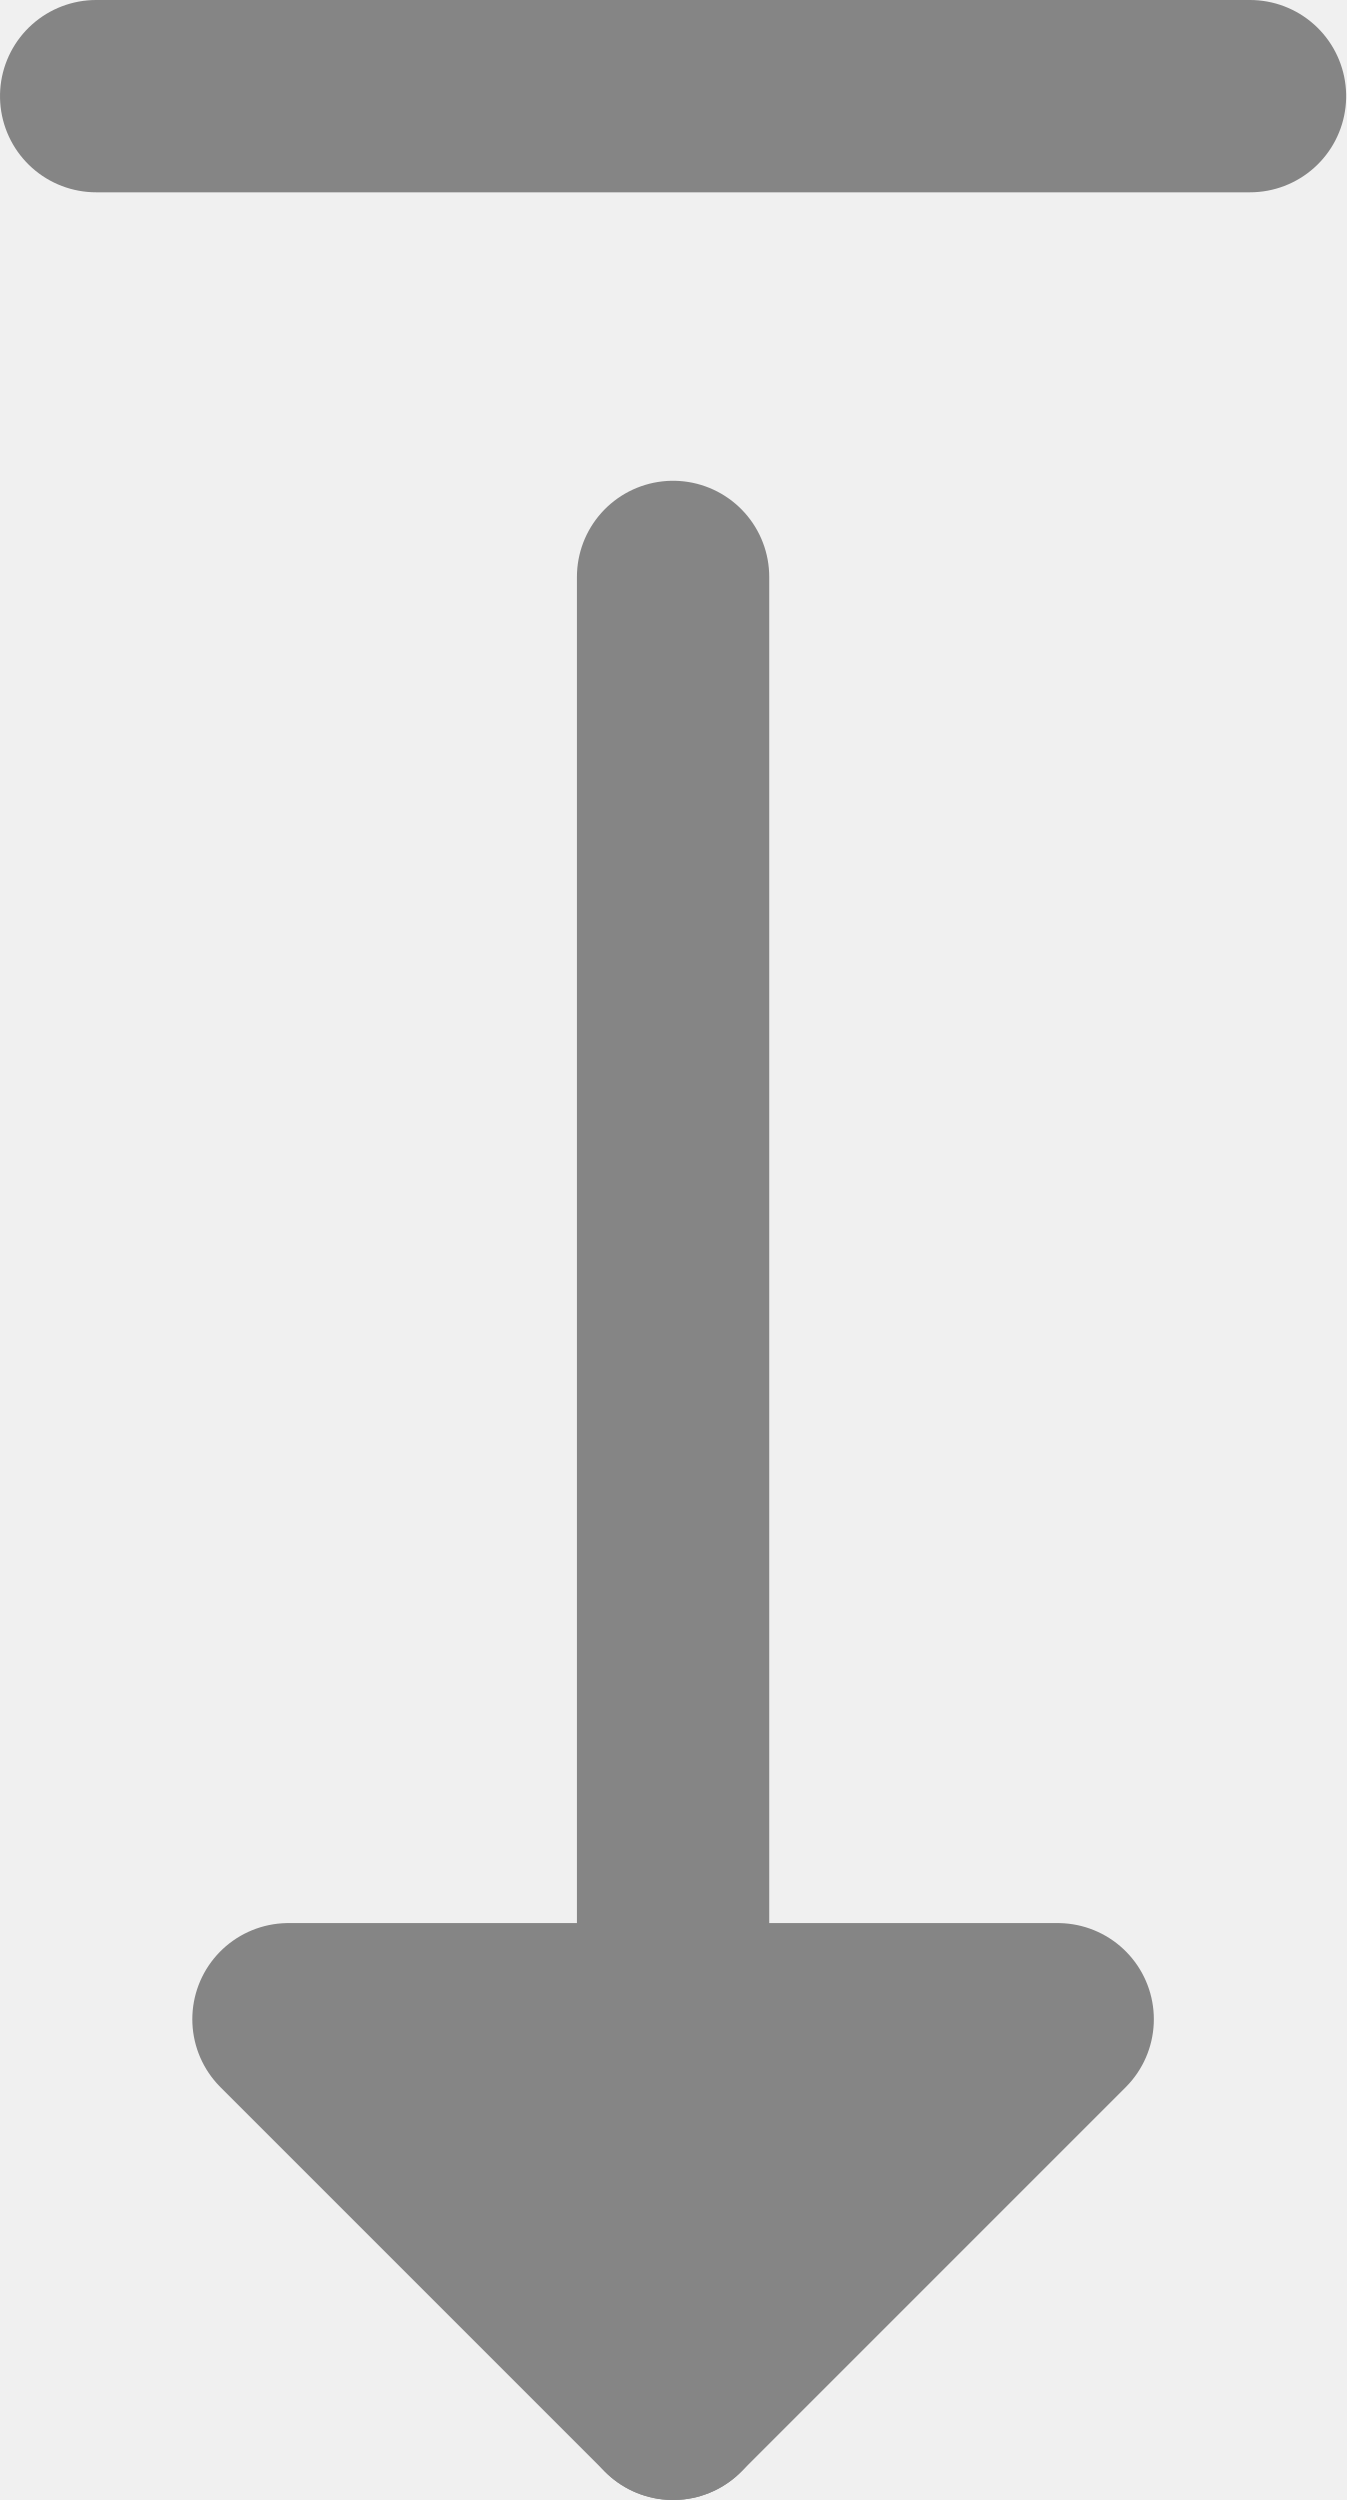
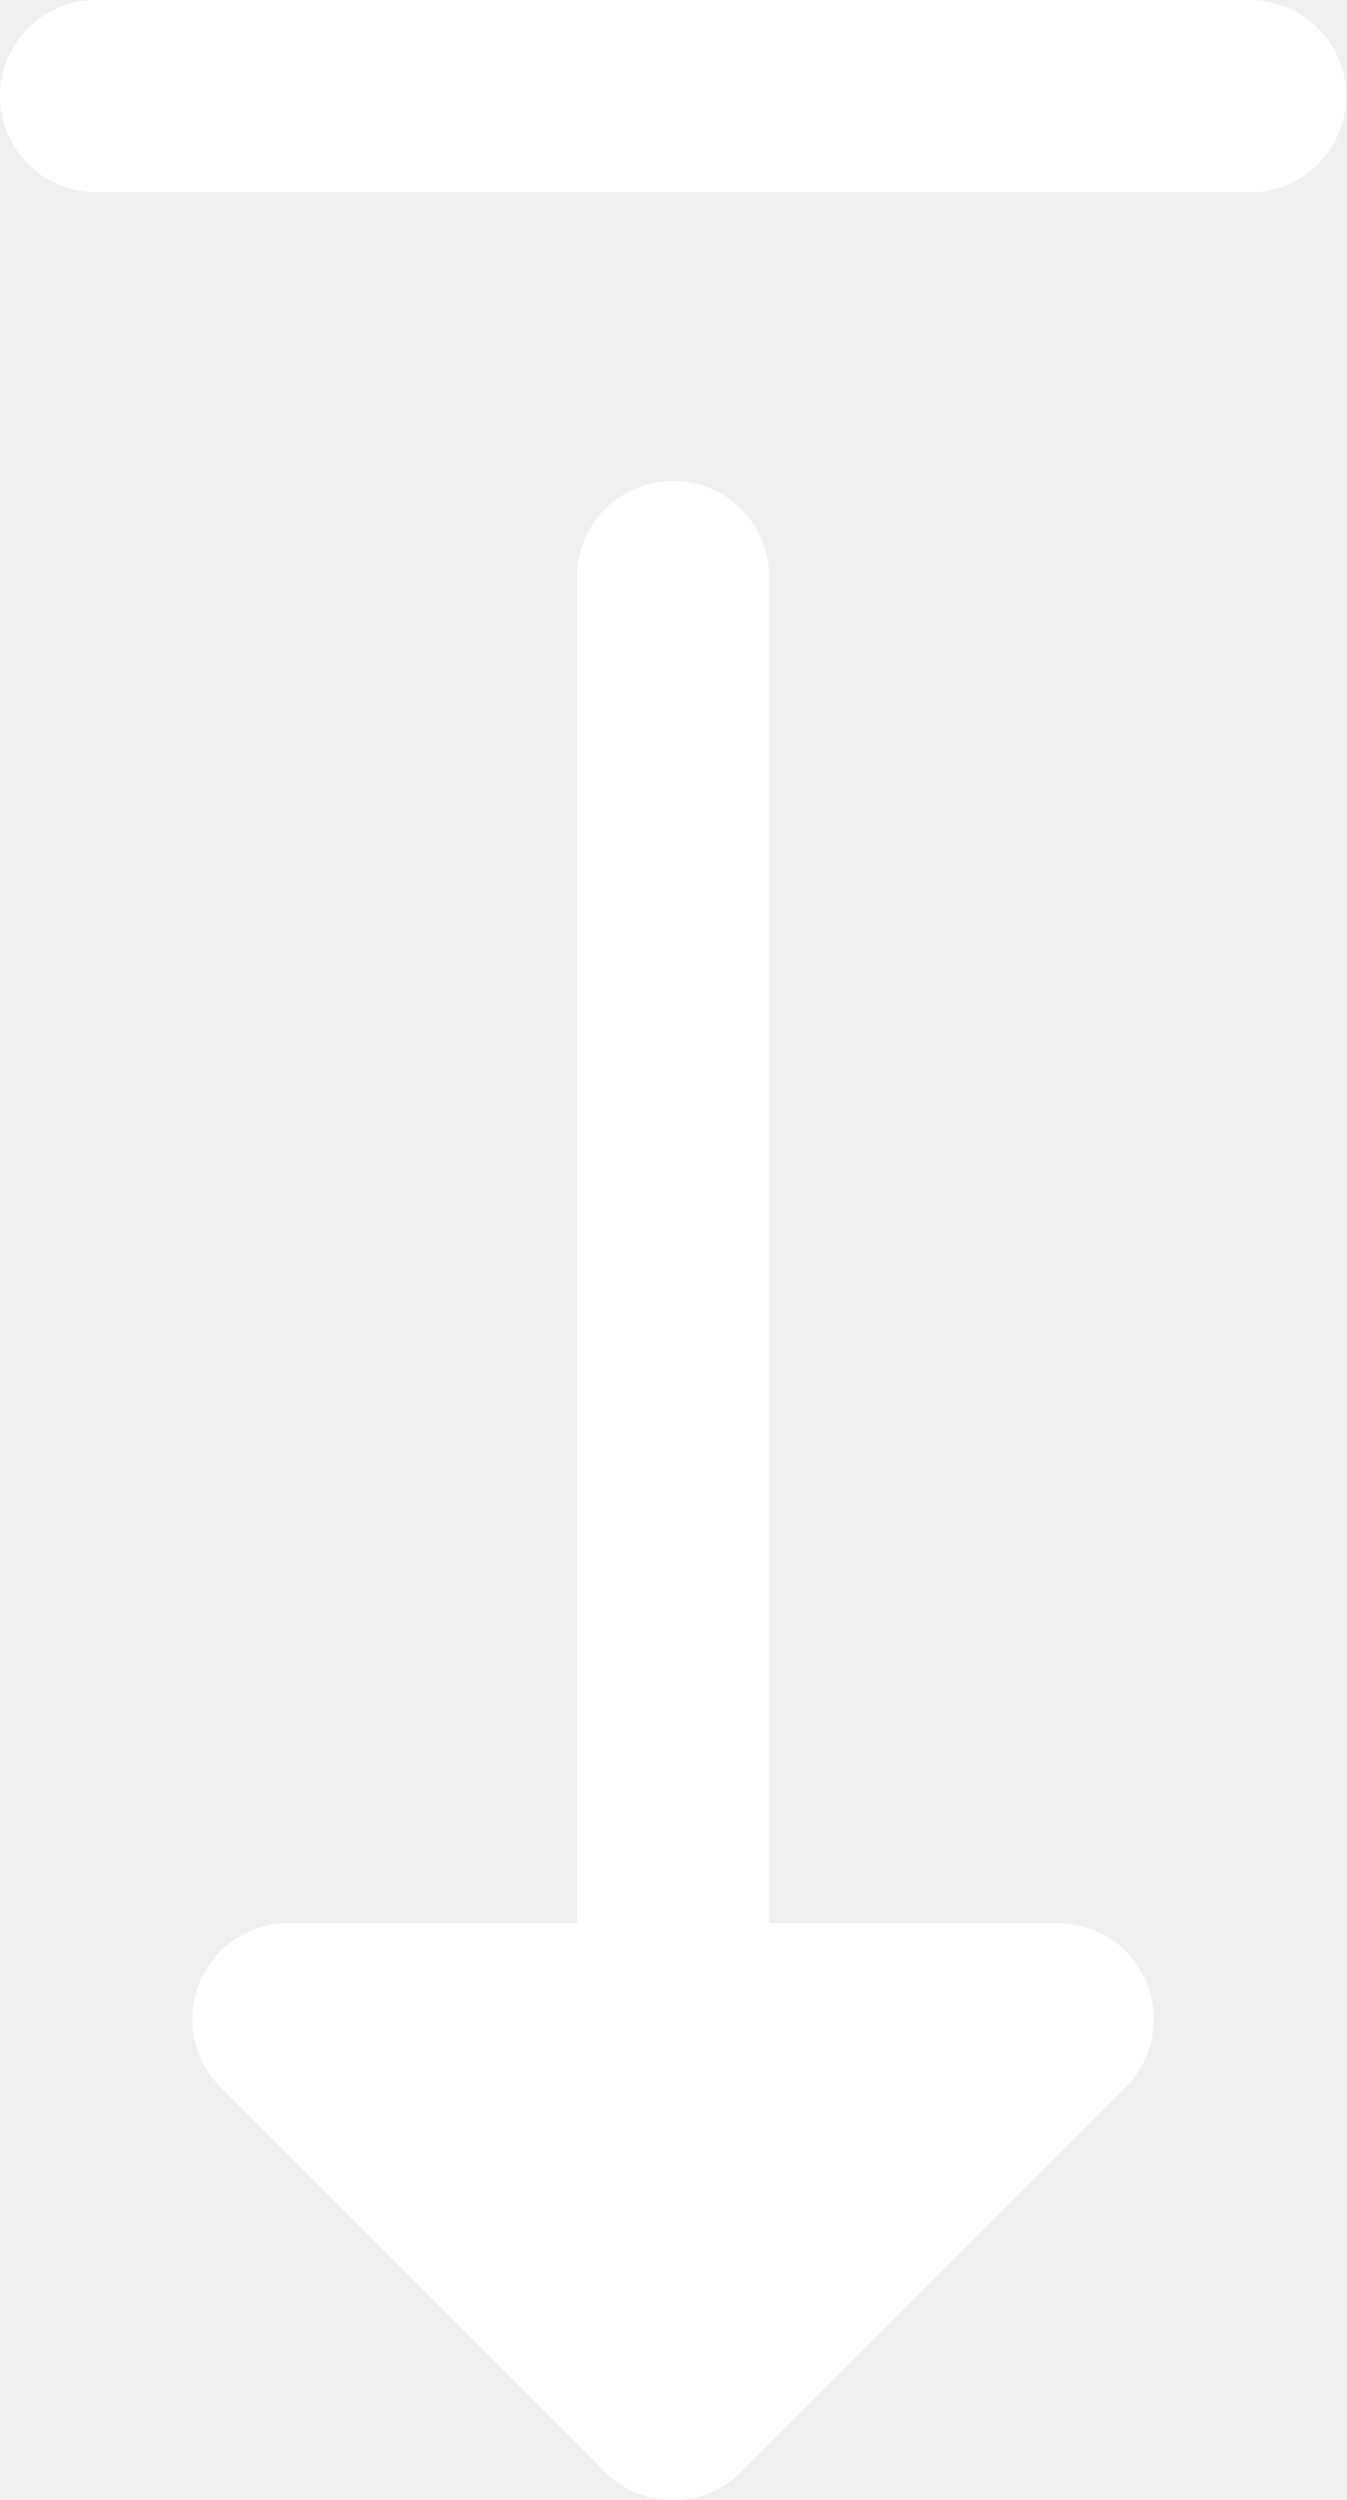
<svg xmlns="http://www.w3.org/2000/svg" width="14" height="26" viewBox="0 0 14 26">
  <g id="move-down" transform="translate(-381.2 137) rotate(-90)">
-     <path id="Polygon_3" data-name="Polygon 3" d="M4,0,8,4H0Z" transform="translate(112 392.2) rotate(-90)" fill="#858585" stroke="#858585" stroke-linecap="round" stroke-linejoin="round" stroke-width="2" />
-     <path id="Path_22" data-name="Path 22" d="M0,3V15" transform="translate(136 397.2) rotate(180)" fill="none" stroke="#858585" stroke-linecap="round" stroke-width="2" />
-     <path id="Path_40" data-name="Path 40" d="M0,10V29" transform="translate(141 388.2) rotate(90)" fill="none" stroke="#858585" stroke-linecap="round" stroke-width="2" />
+     <path id="Polygon_3" data-name="Polygon 3" d="M4,0,8,4H0Z" transform="translate(112 392.2) rotate(-90)" fill="#fff" stroke="#fff" stroke-linecap="round" stroke-linejoin="round" stroke-width="2" />
+     <path id="Path_22" data-name="Path 22" d="M0,3V15" transform="translate(136 397.2) rotate(180)" fill="none" stroke="#fff" stroke-linecap="round" stroke-width="2" />
+     <path id="Path_40" data-name="Path 40" d="M0,10V29" transform="translate(141 388.2) rotate(90)" fill="none" stroke="#fff" stroke-linecap="round" stroke-width="2" />
  </g>
</svg>
